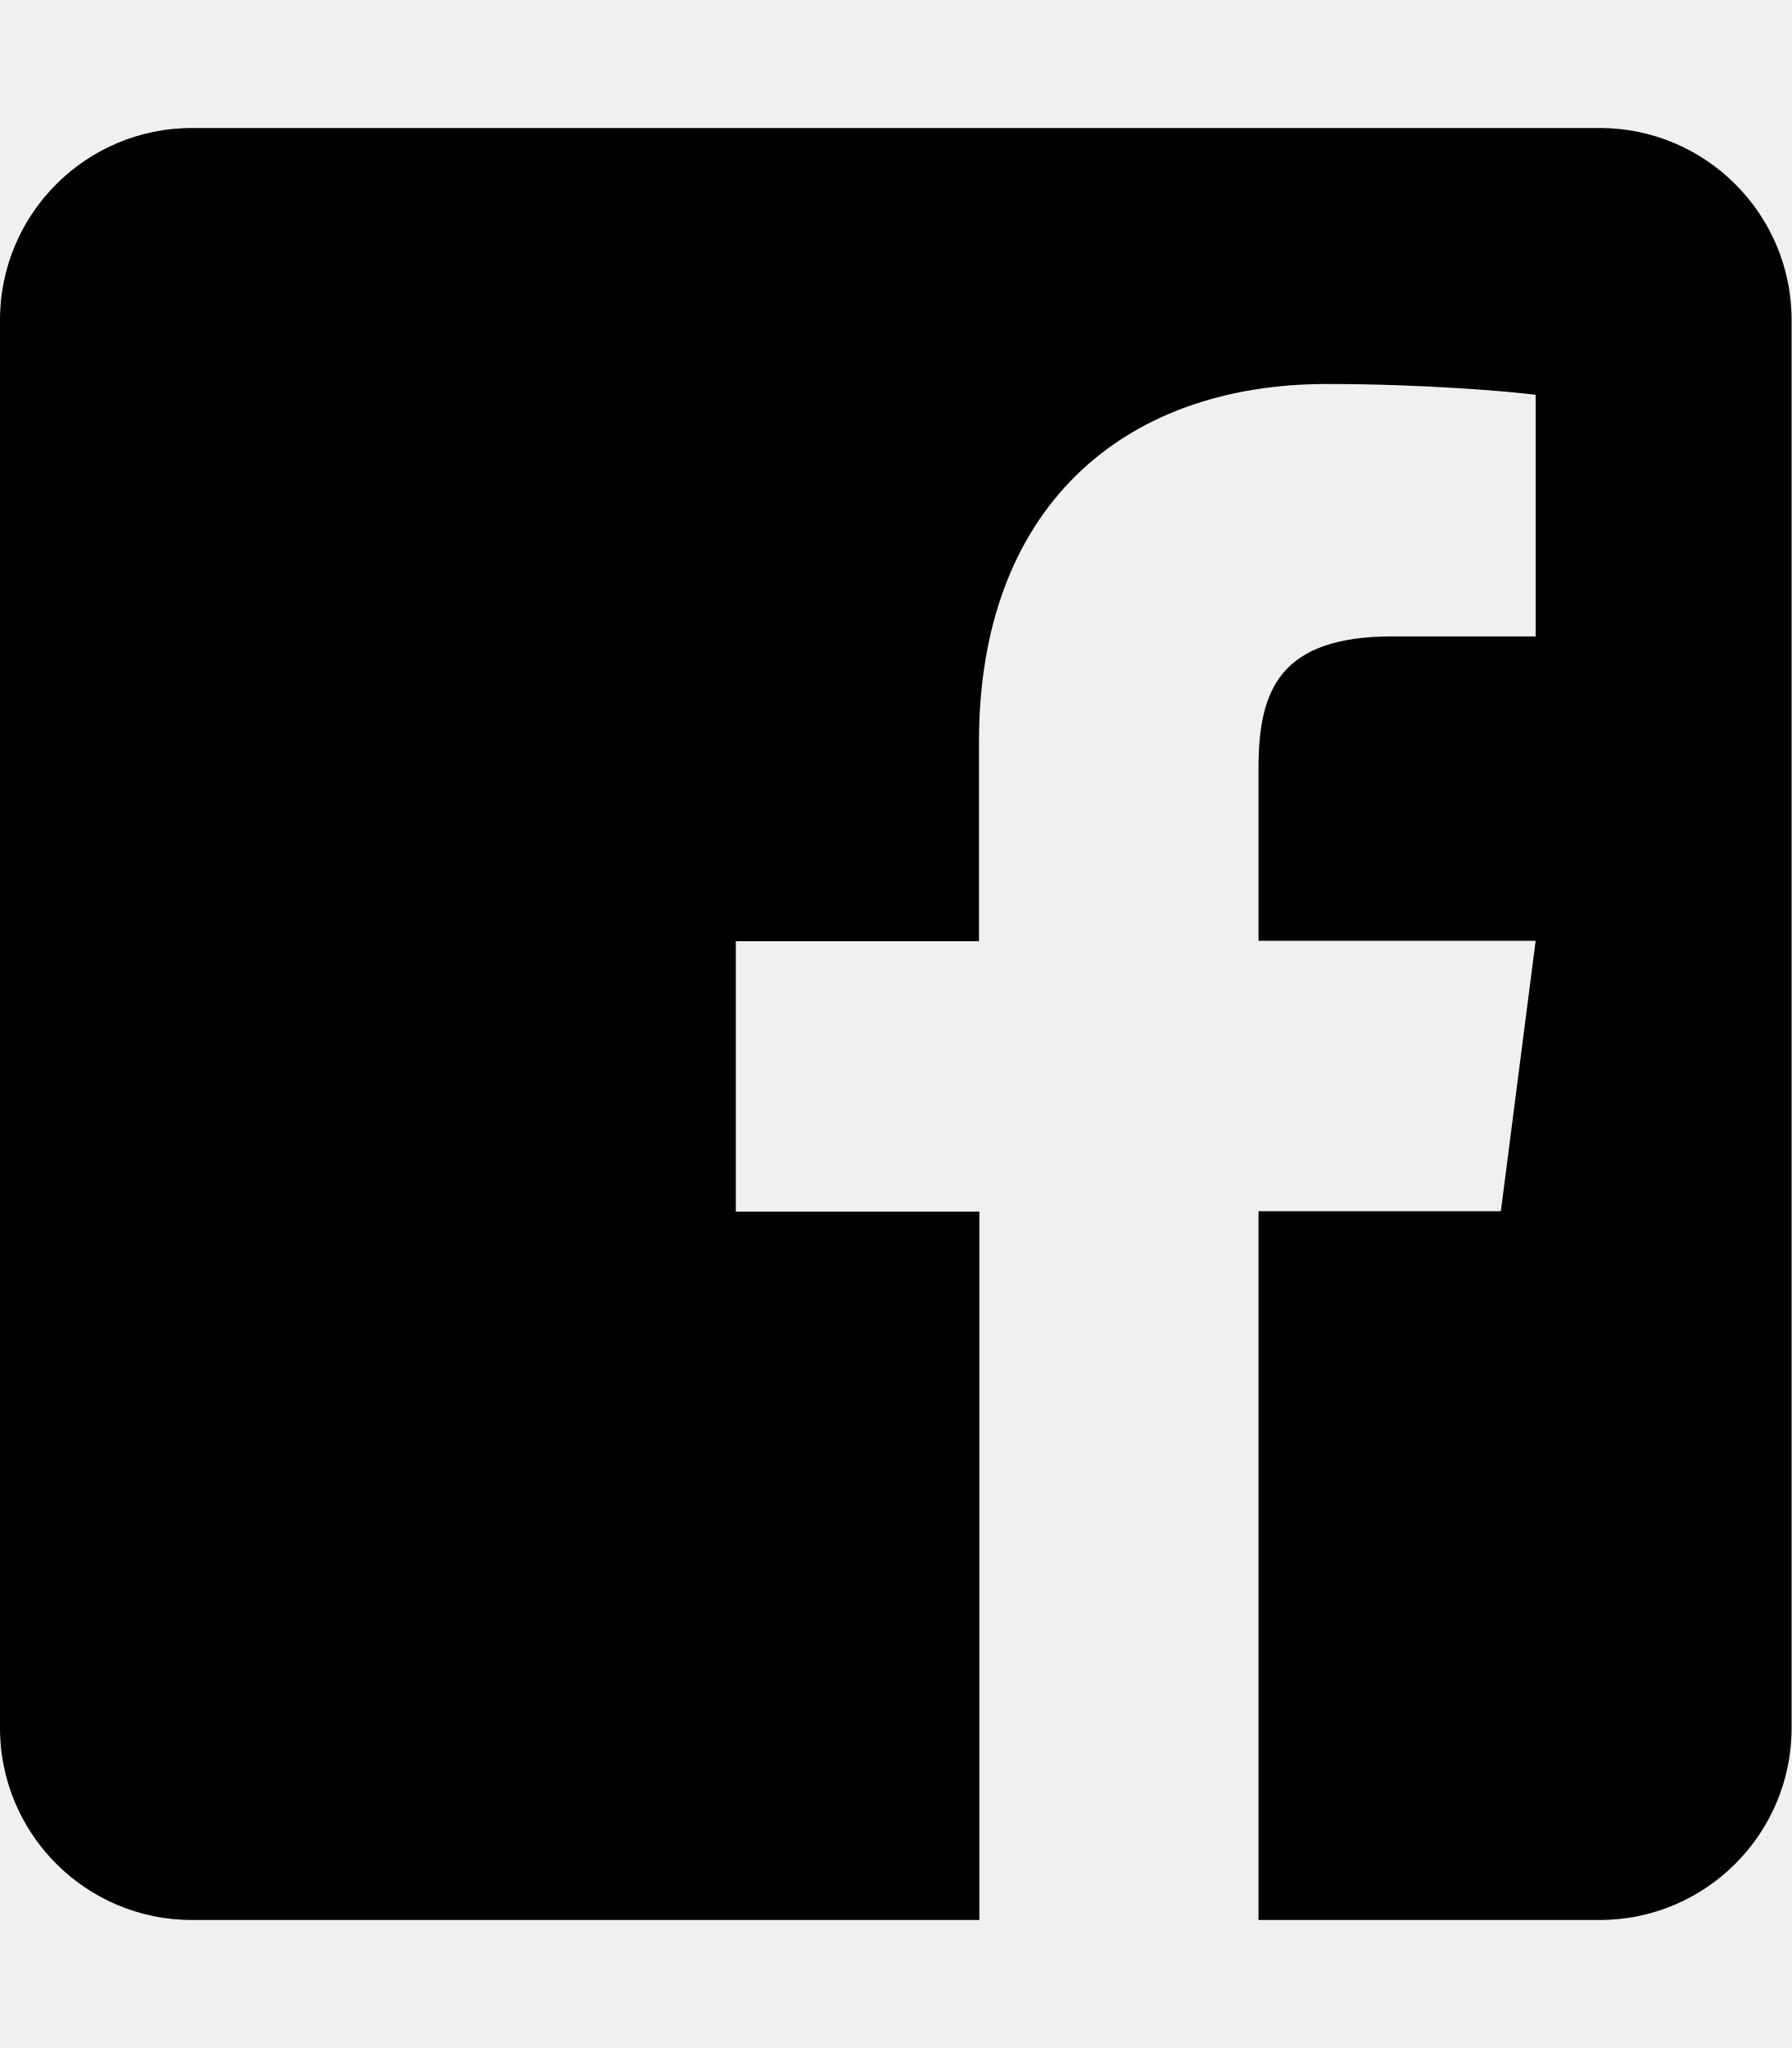
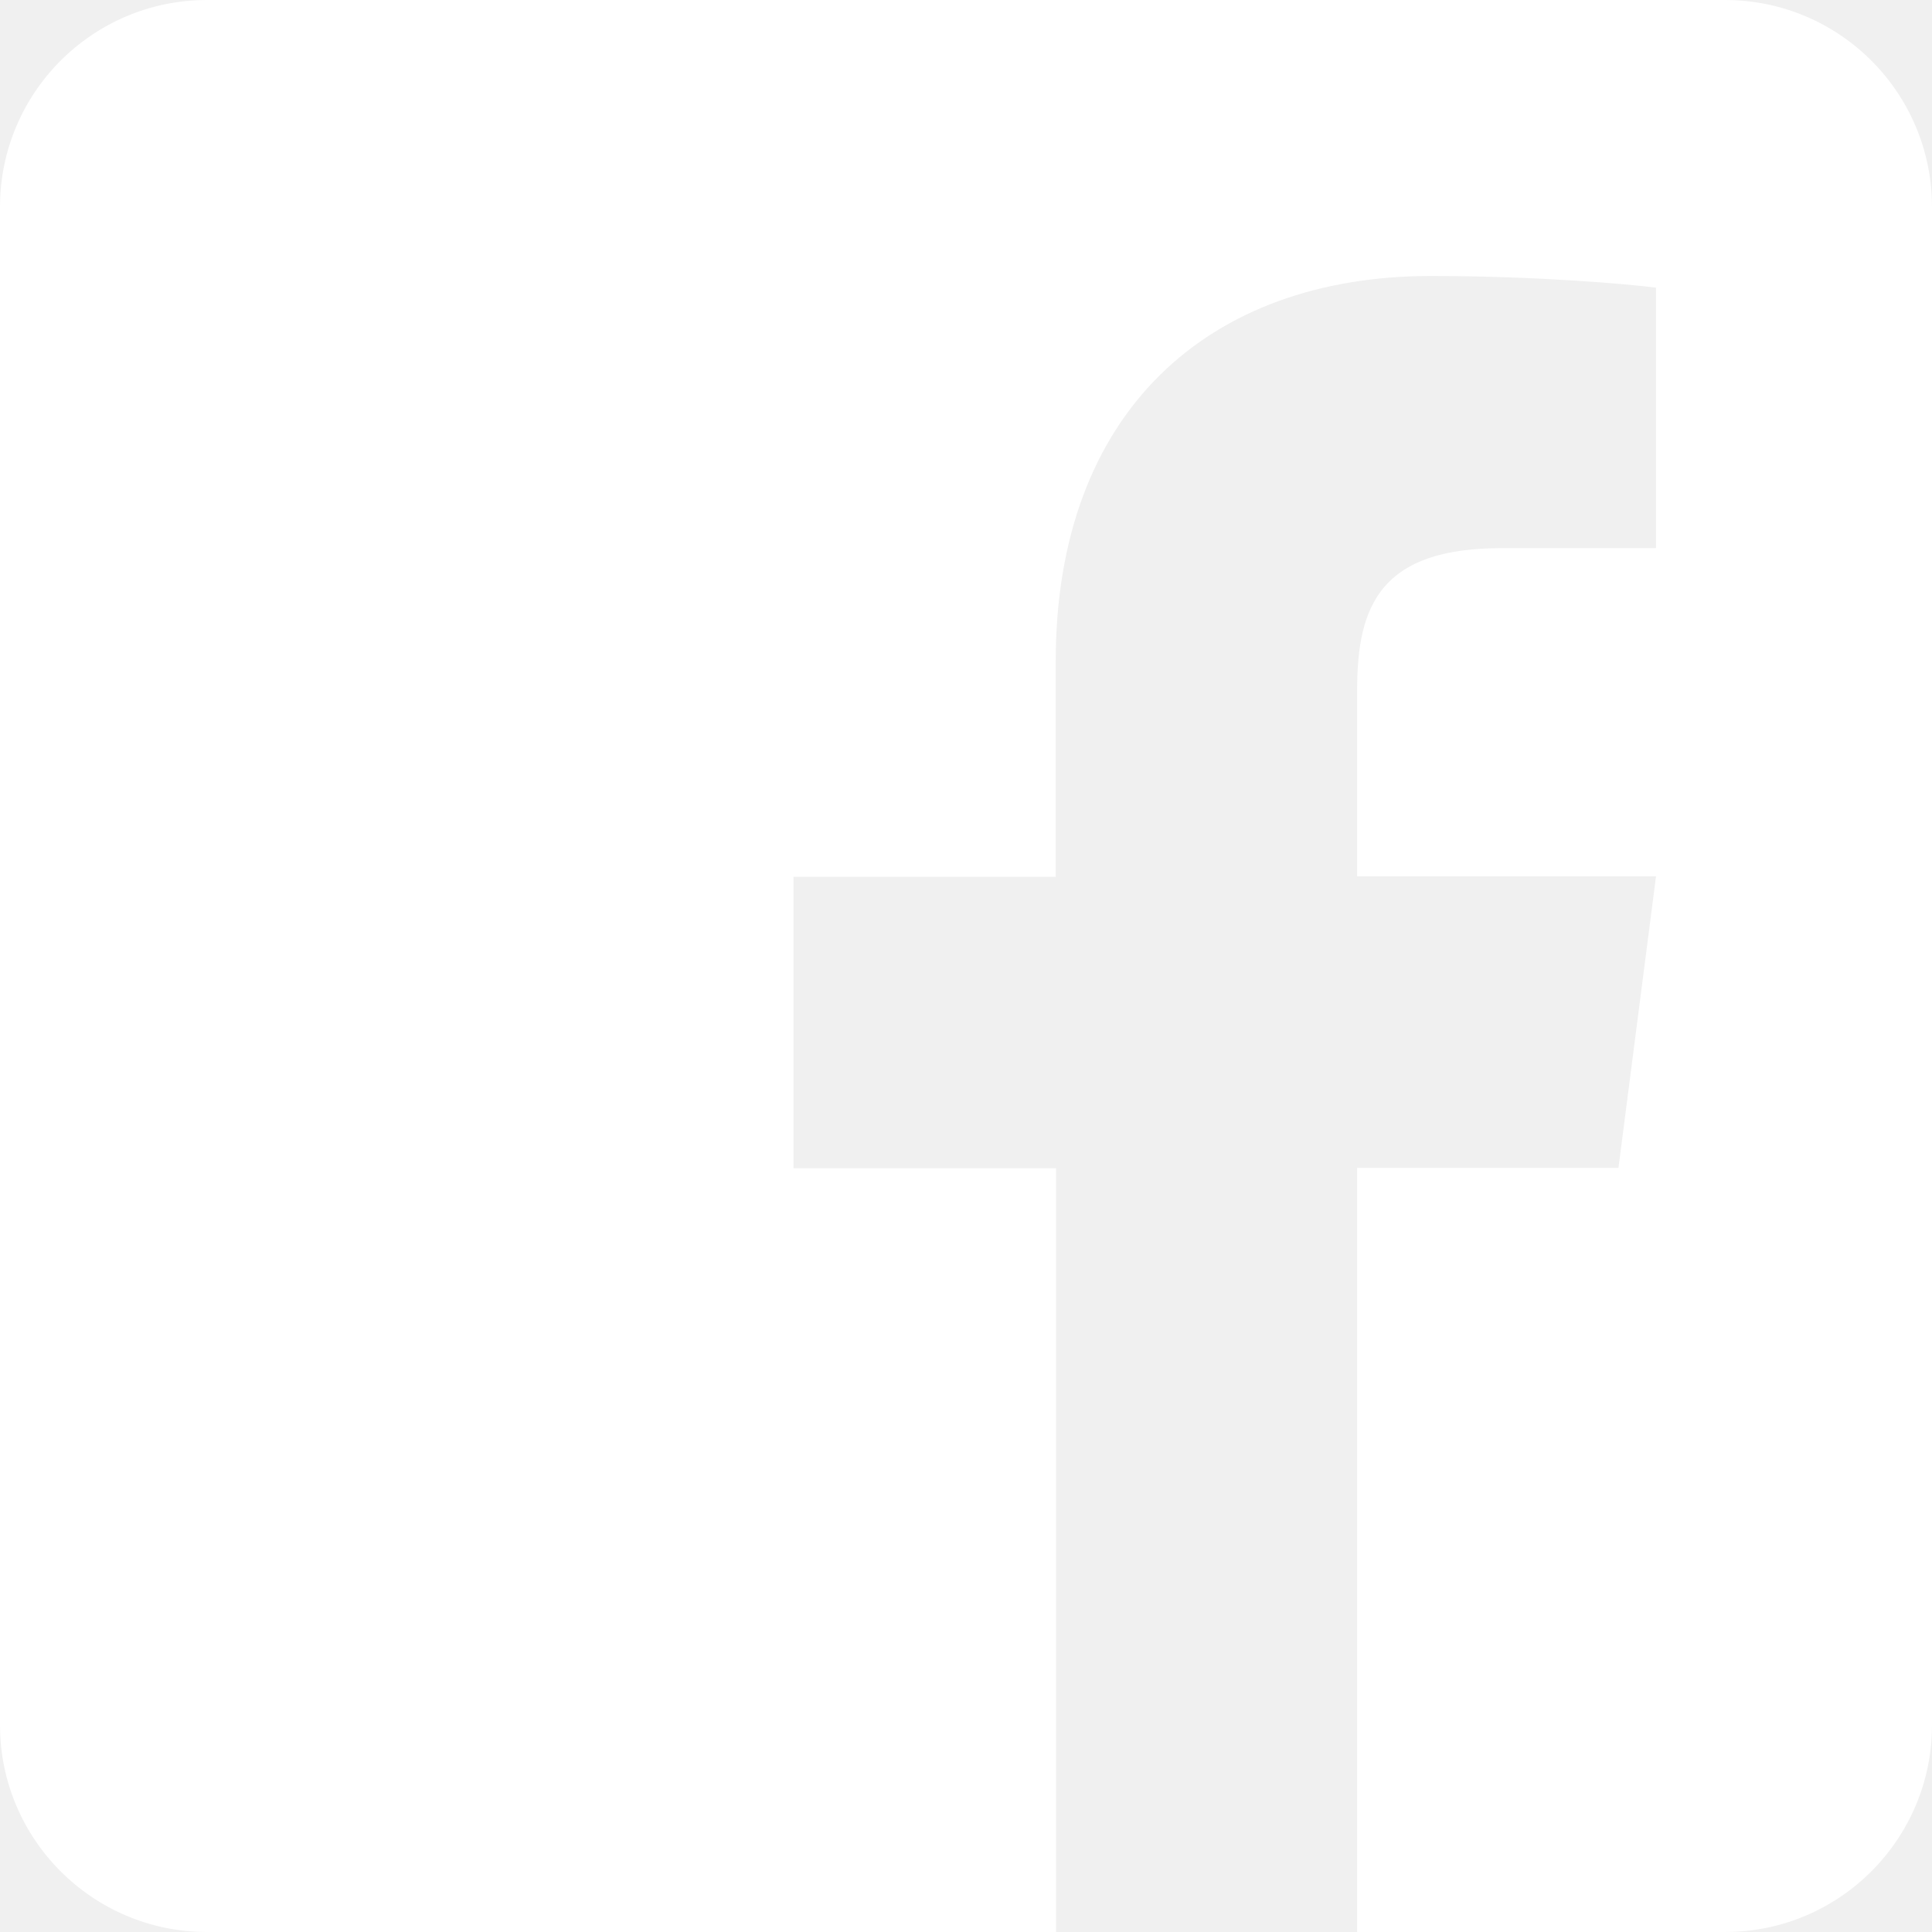
- <svg xmlns="http://www.w3.org/2000/svg" viewBox="0 0 448 512">
-   <path d="M448 80v352c0 26.5-21.5 48-48 48h-85.3V302.8h60.6l8.7-67.6h-69.3V192c0-19.6 5.4-32.9 33.5-32.9H384V98.7c-6.2-.8-27.4-2.7-52.2-2.7-51.6 0-87 31.5-87 89.4v49.9H184v67.6h60.9V480H48c-26.5 0-48-21.5-48-48V80c0-26.5 21.5-48 48-48h352c26.5 0 48 21.5 48 48z" />
+ <svg xmlns="http://www.w3.org/2000/svg" width="60" height="60">
+   <path d="M60 6.429V53.57A6.43 6.43 0 0 1 53.571 60H42.147V36.268h8.116l1.166-9.054h-9.282V21.43c0-2.625.724-4.407 4.487-4.407h4.795v-8.09c-.83-.107-3.67-.362-6.992-.362-6.91 0-11.651 4.22-11.651 11.974v6.683h-8.143v9.053h8.156V60H6.43A6.43 6.43 0 0 1 0 53.571V6.43A6.43 6.43 0 0 1 6.429 0H53.57A6.43 6.43 0 0 1 60 6.429z" fill="#fff" />
</svg>
